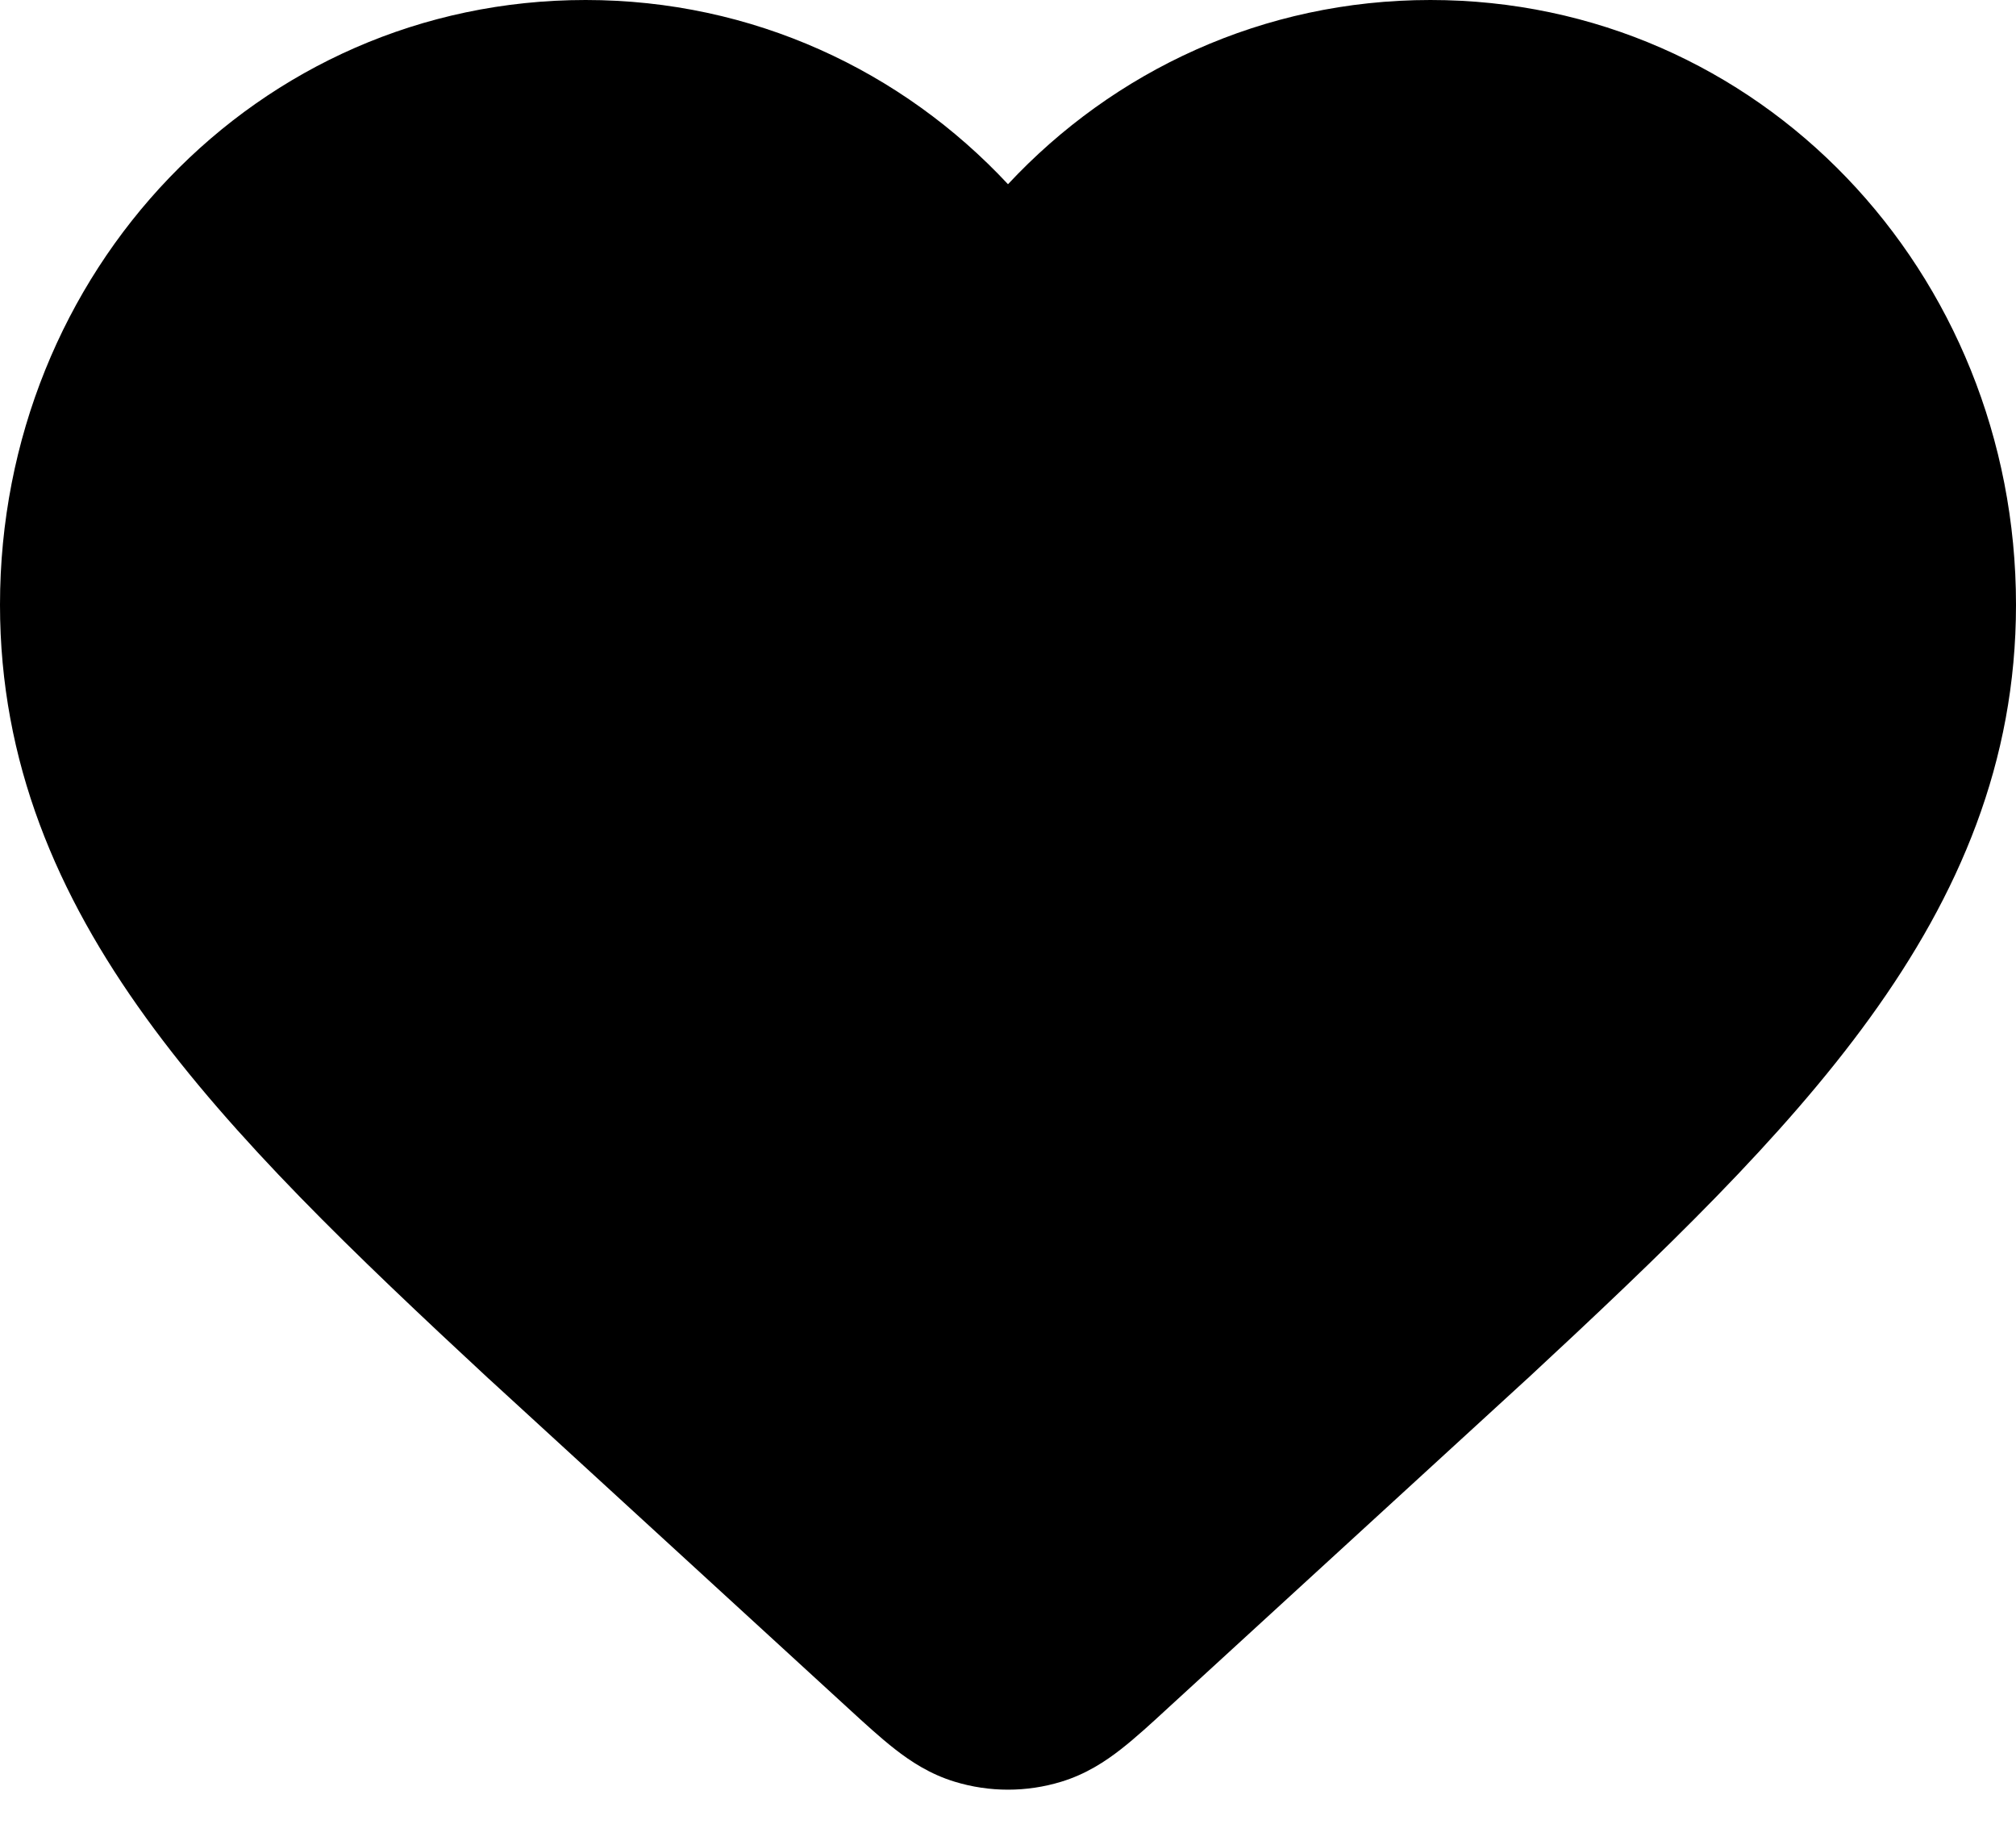
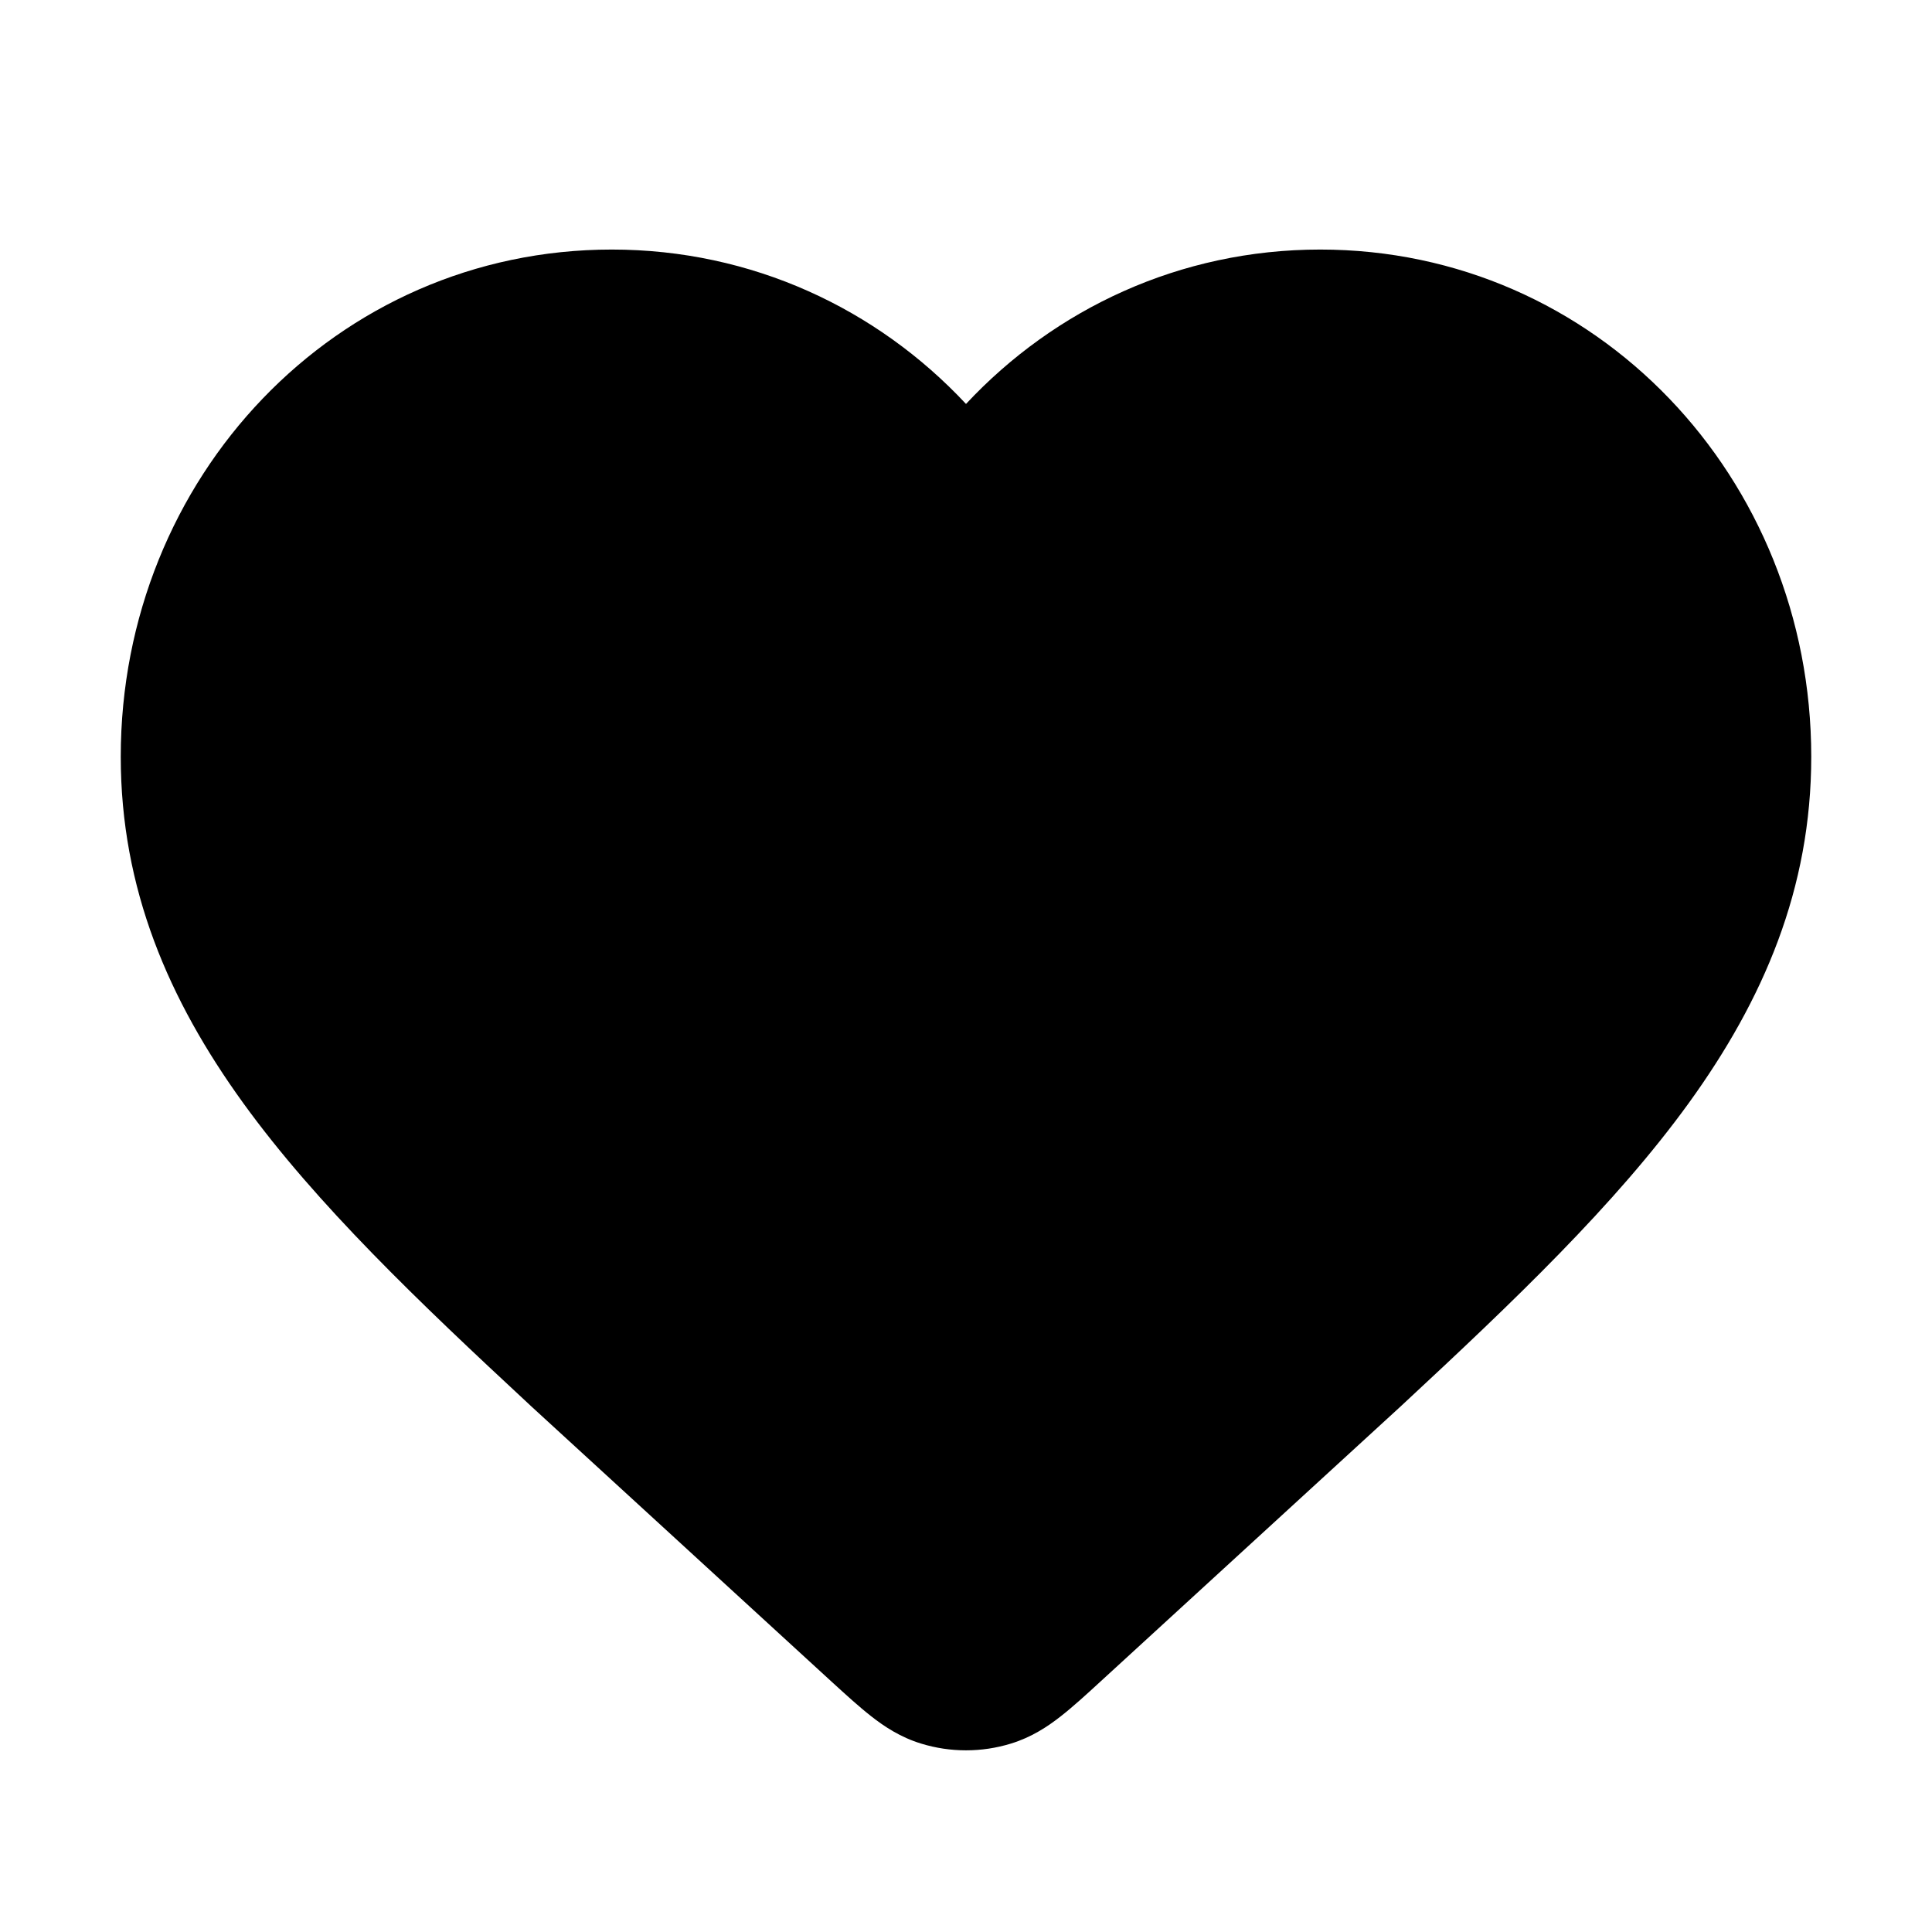
- <svg xmlns="http://www.w3.org/2000/svg" width="21" height="19" viewBox="0 0 21 19" fill="currentColor">
-   <path d="M6.1 0C2.67 0 0 2.837 0 6.3C0 7.94 0.594 9.321 1.521 10.602C2.431 11.861 3.697 13.068 5.088 14.36L5.092 14.363L8.831 17.791C9.004 17.95 9.17 18.102 9.321 18.22C9.486 18.349 9.688 18.482 9.944 18.56C10.306 18.671 10.694 18.671 11.056 18.56C11.312 18.482 11.514 18.349 11.679 18.22C11.83 18.102 11.996 17.95 12.168 17.791L15.908 14.363L15.912 14.36C17.303 13.068 18.569 11.861 19.479 10.602C20.406 9.321 21 7.94 21 6.3C21 2.837 18.33 0 14.9 0C13.158 0 11.603 0.737 10.5 1.919C9.397 0.737 7.842 0 6.1 0Z" />
+ <svg xmlns="http://www.w3.org/2000/svg" width="24" height="24" viewBox="0 0 24 24" fill="currentColor">
+   <path d="M7.6 3.1C4.17 3.1 1.5 5.936 1.5 9.4C1.5 11.04 2.094 12.42 3.021 13.702C3.931 14.96 5.197 16.168 6.588 17.459L6.592 17.463L10.331 20.891C10.504 21.049 10.67 21.201 10.821 21.319C10.986 21.449 11.188 21.582 11.444 21.66C11.806 21.771 12.194 21.771 12.556 21.66C12.812 21.582 13.014 21.449 13.179 21.319C13.33 21.201 13.496 21.049 13.668 20.891L17.408 17.463L17.412 17.459C18.803 16.168 20.069 14.96 20.979 13.702C21.906 12.42 22.5 11.04 22.5 9.4C22.5 5.936 19.83 3.1 16.4 3.1C14.658 3.1 13.103 3.837 12 5.018C10.897 3.837 9.342 3.1 7.6 3.1Z" />
</svg>
